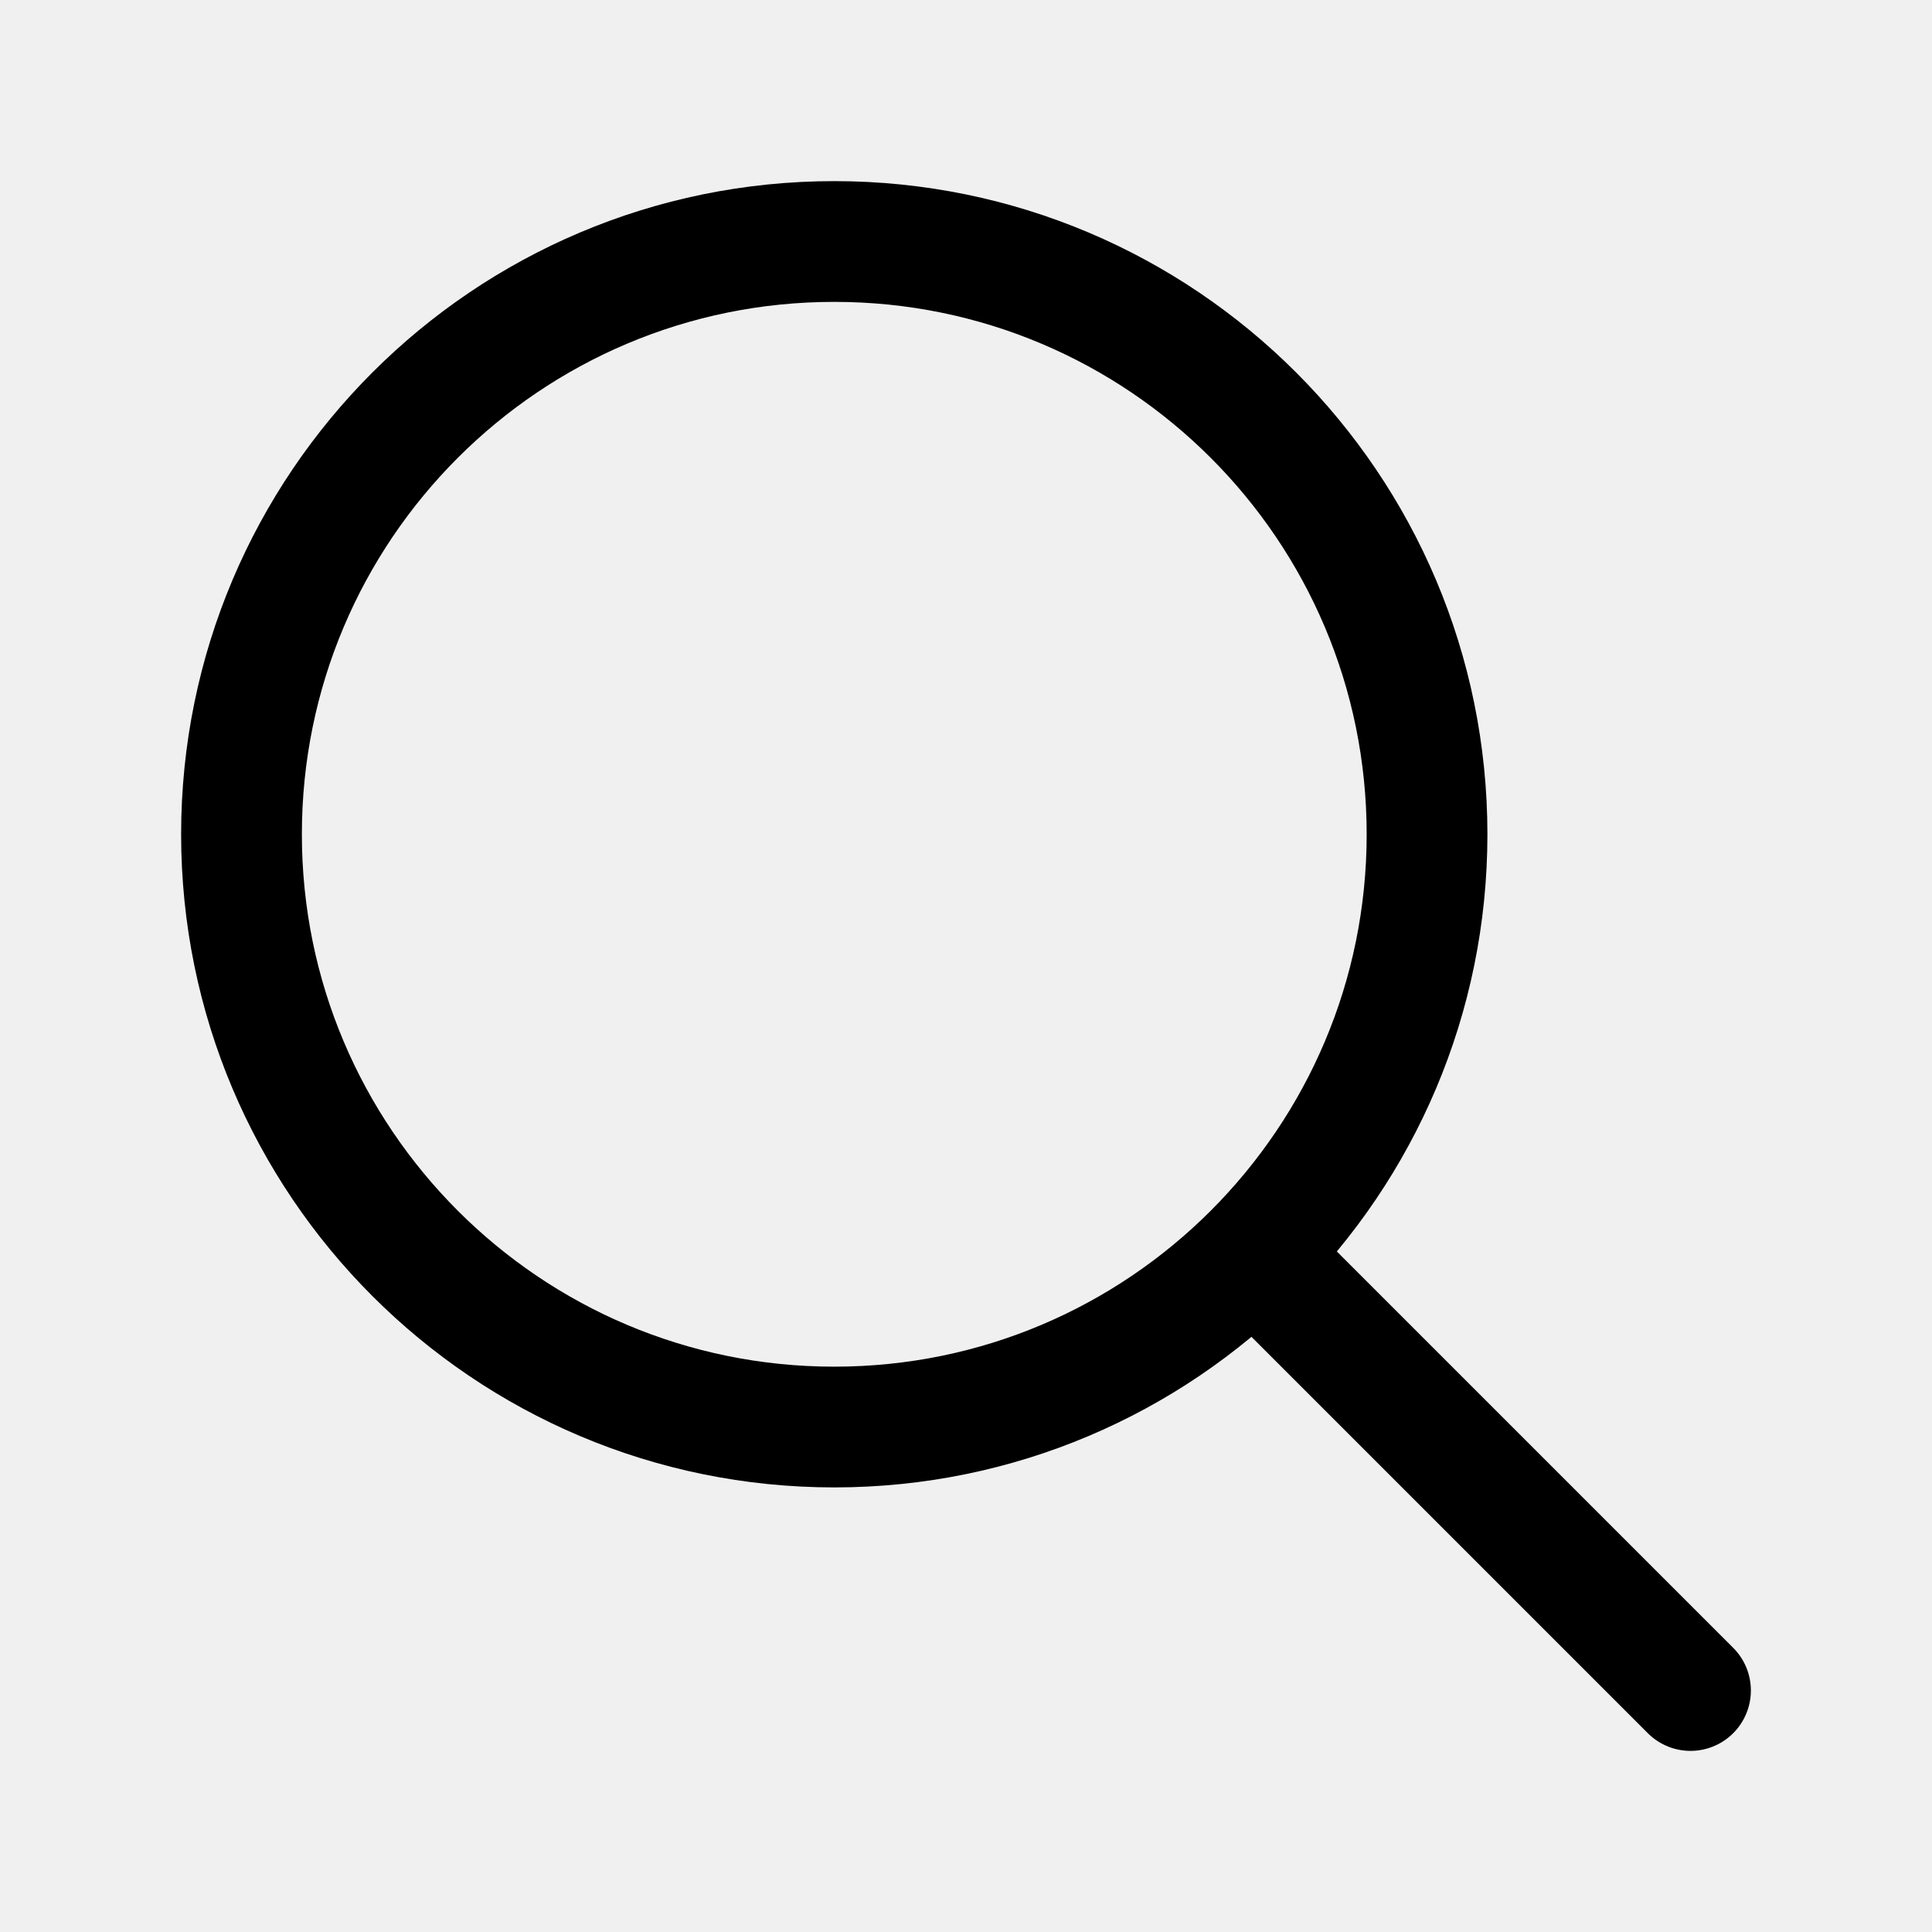
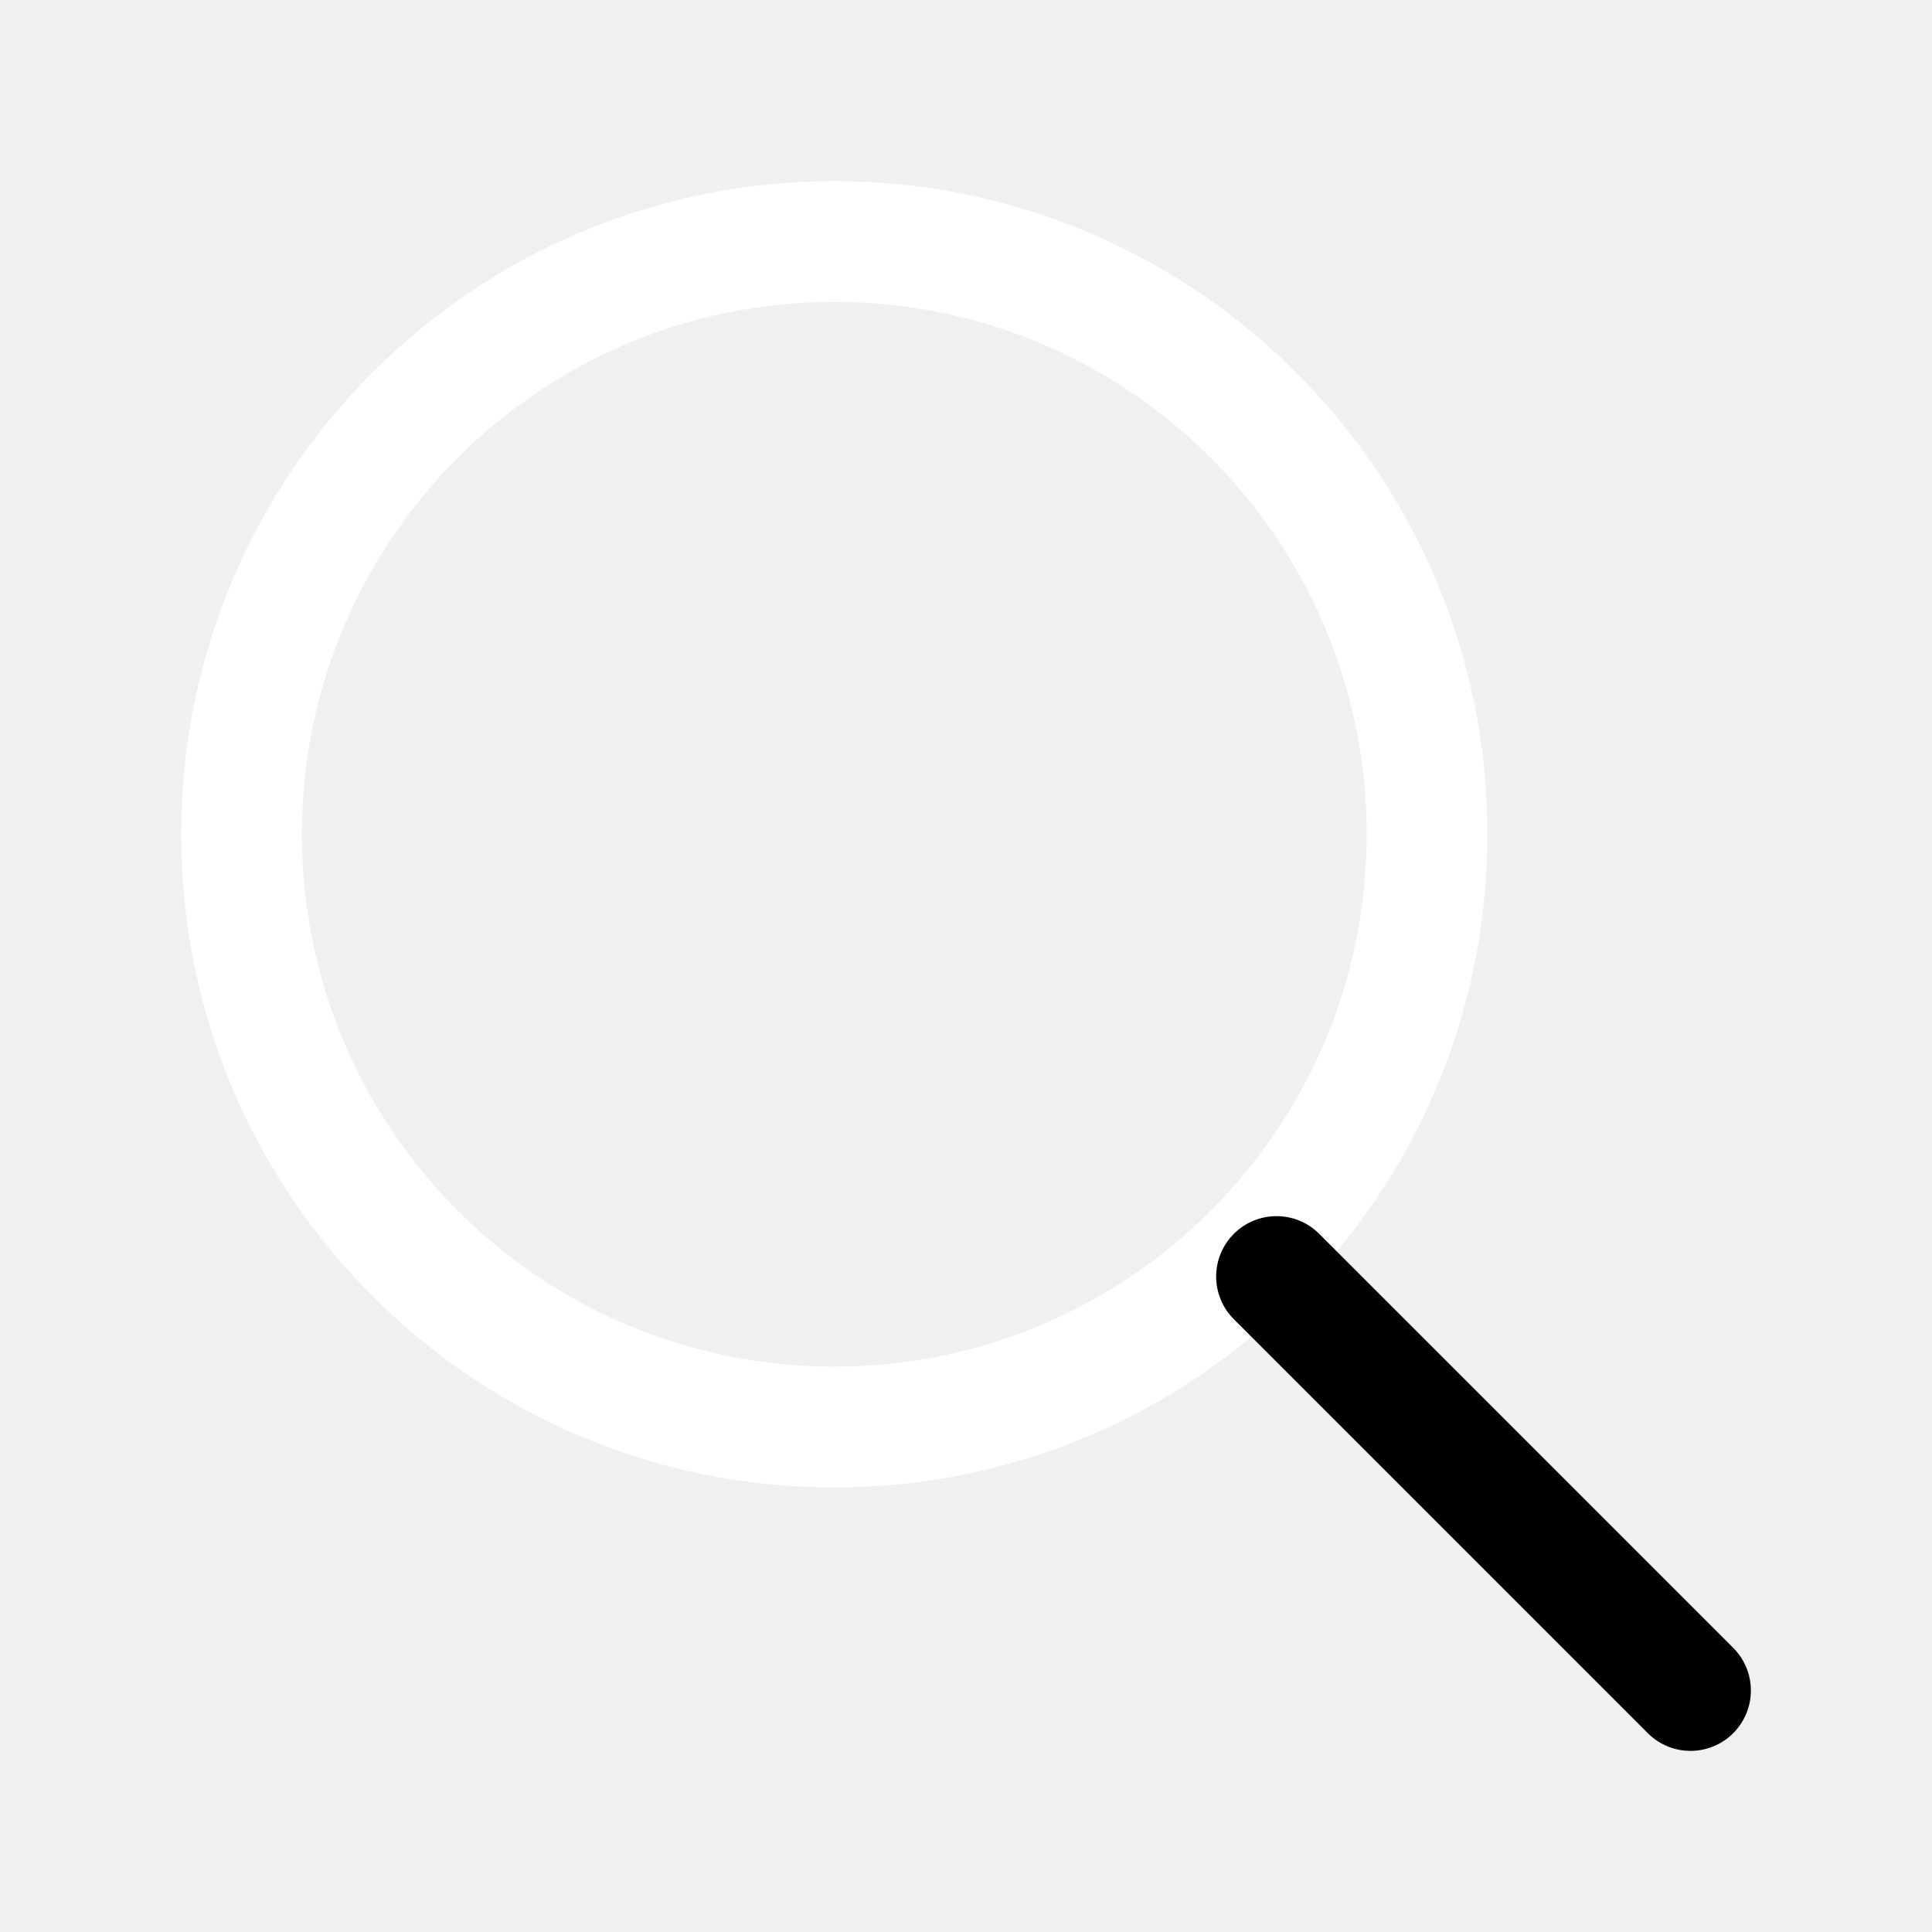
<svg xmlns="http://www.w3.org/2000/svg" viewBox="0 0 512 512">
-   <path d="M221.09 64a157.09 157.09 0 10157.09 157.09A157.1 157.1 0 00221.09 64z" fill="none" stroke="currentColor" stroke-miterlimit="10" stroke-width="32" />
+   <path d="M221.09 64a157.09 157.09 0 10157.09 157.09A157.1 157.1 0 00221.09 64z" fill="none" stroke="#fff" stroke-miterlimit="10" stroke-width="32" />
  <path fill="none" stroke="currentColor" stroke-linecap="round" stroke-miterlimit="10" stroke-width="32" d="M338.29 338.29L448 448" />
</svg>
